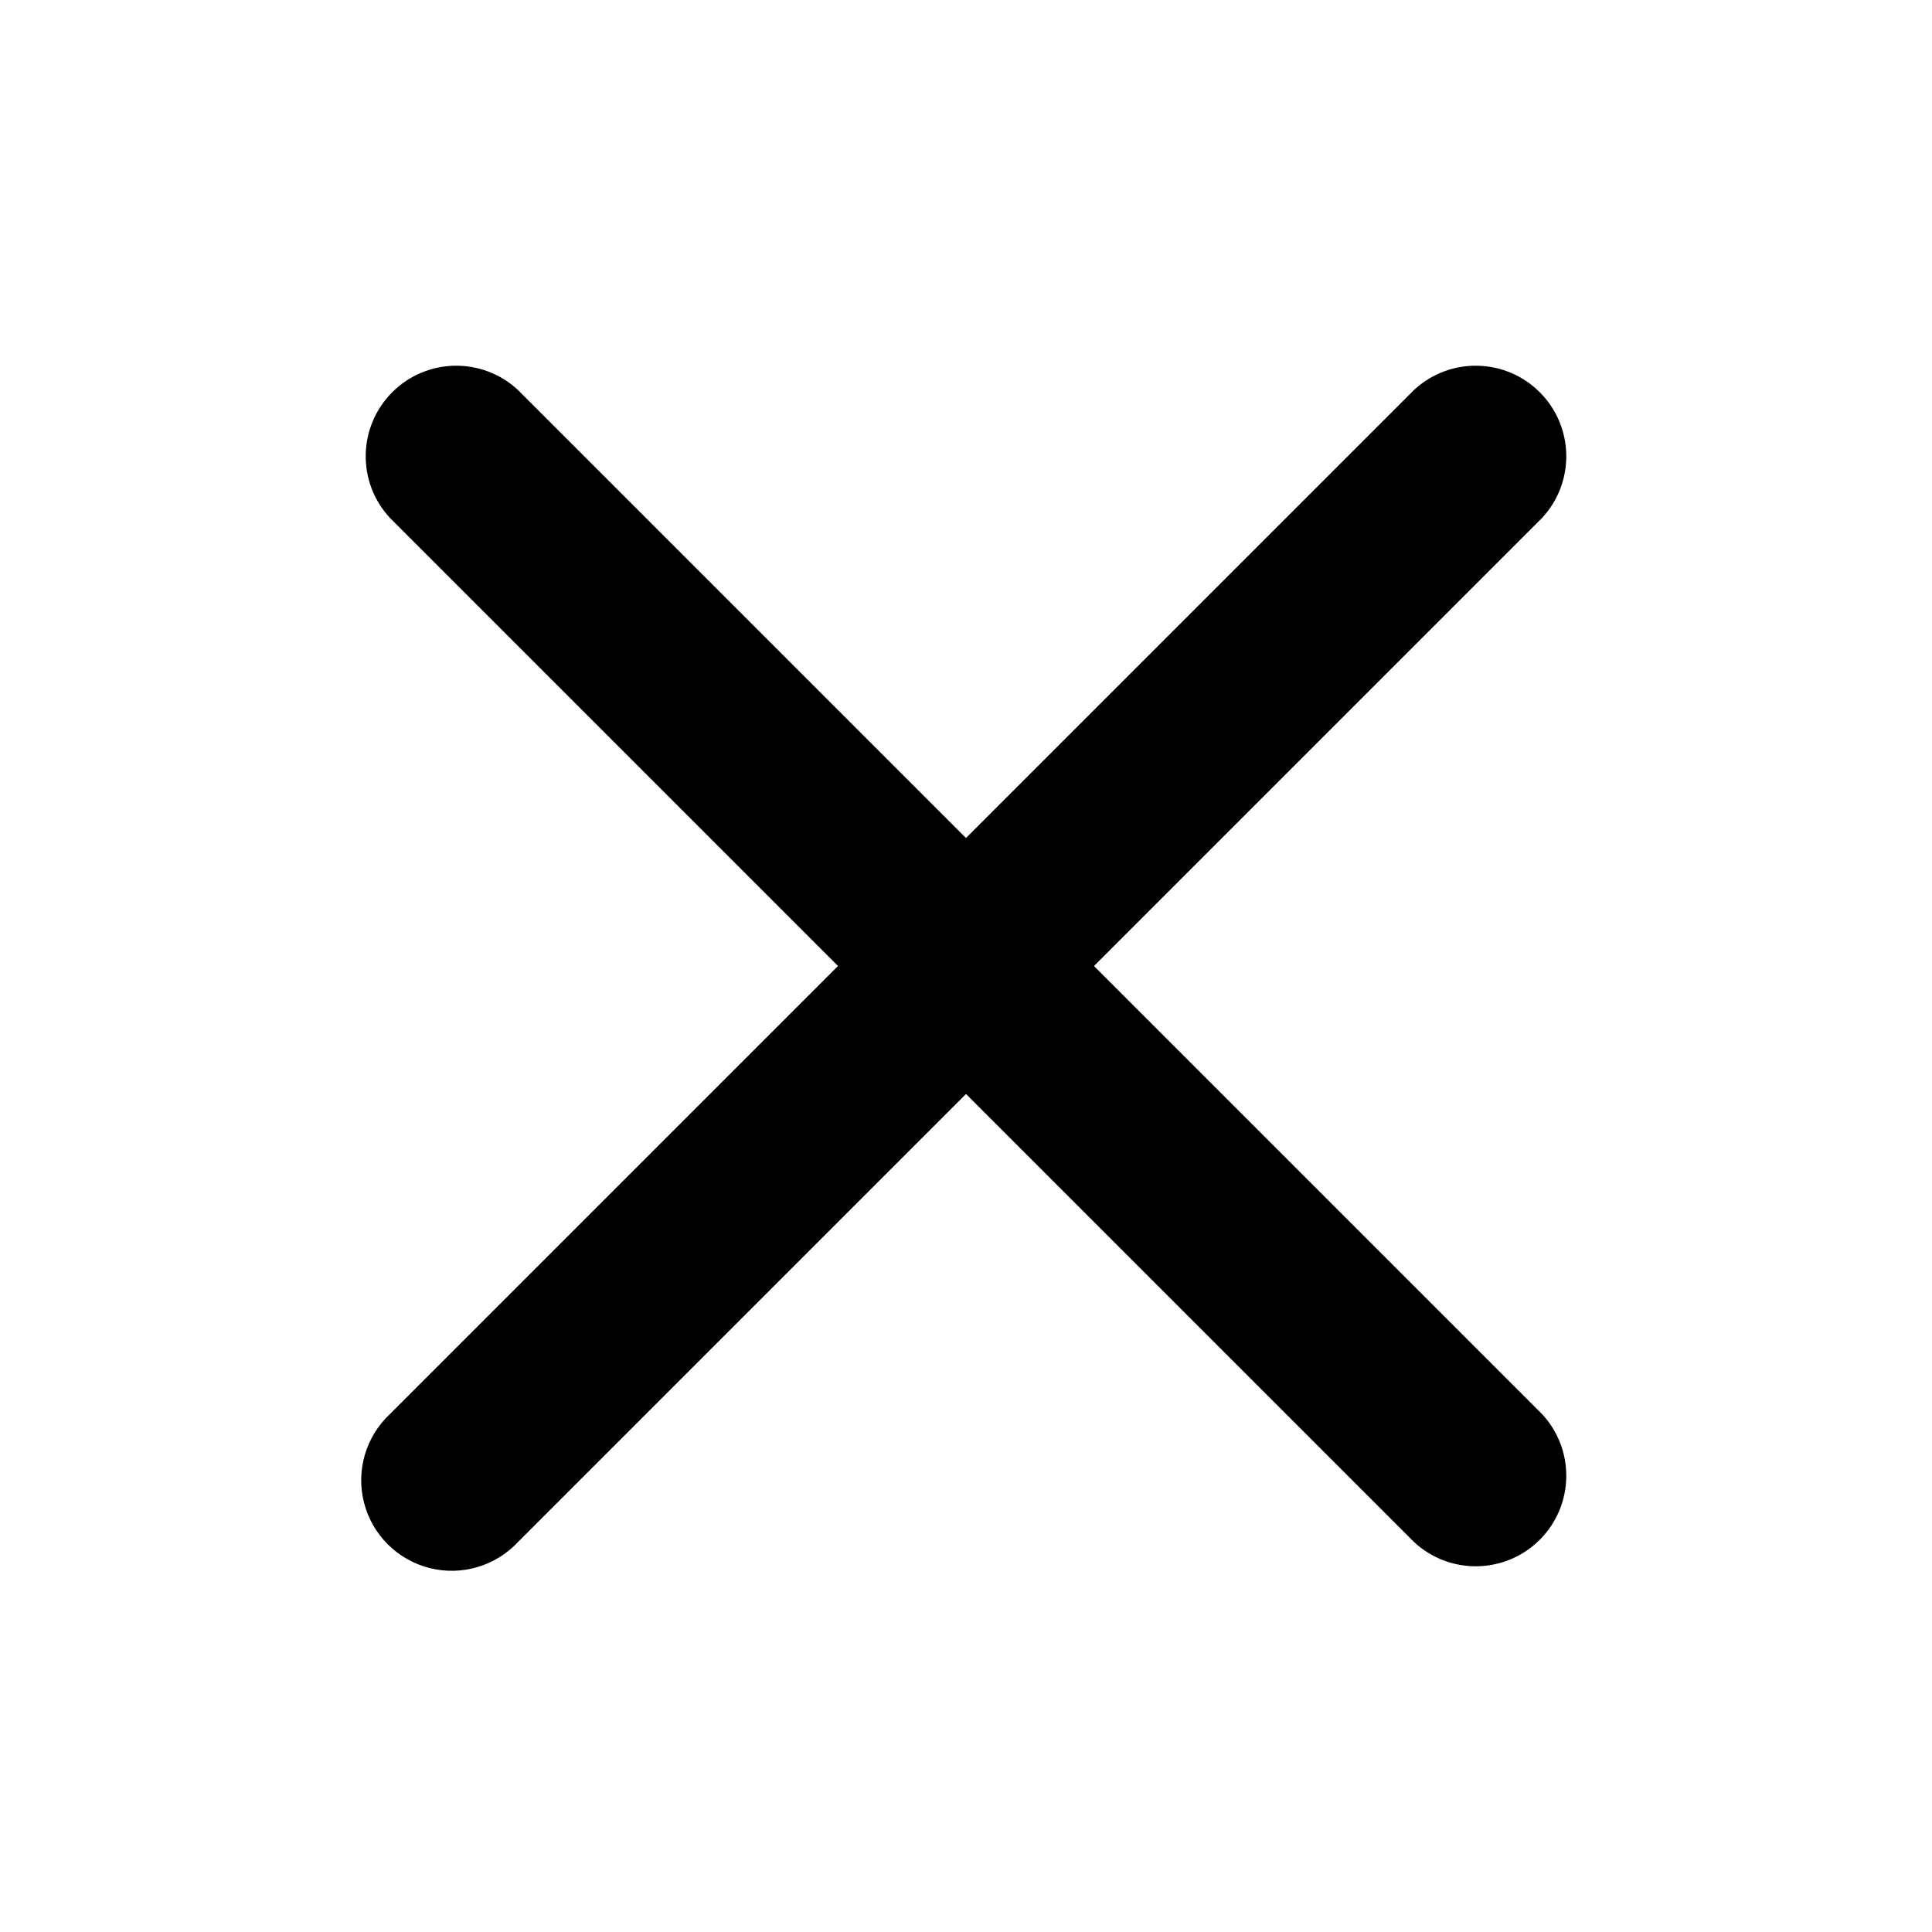
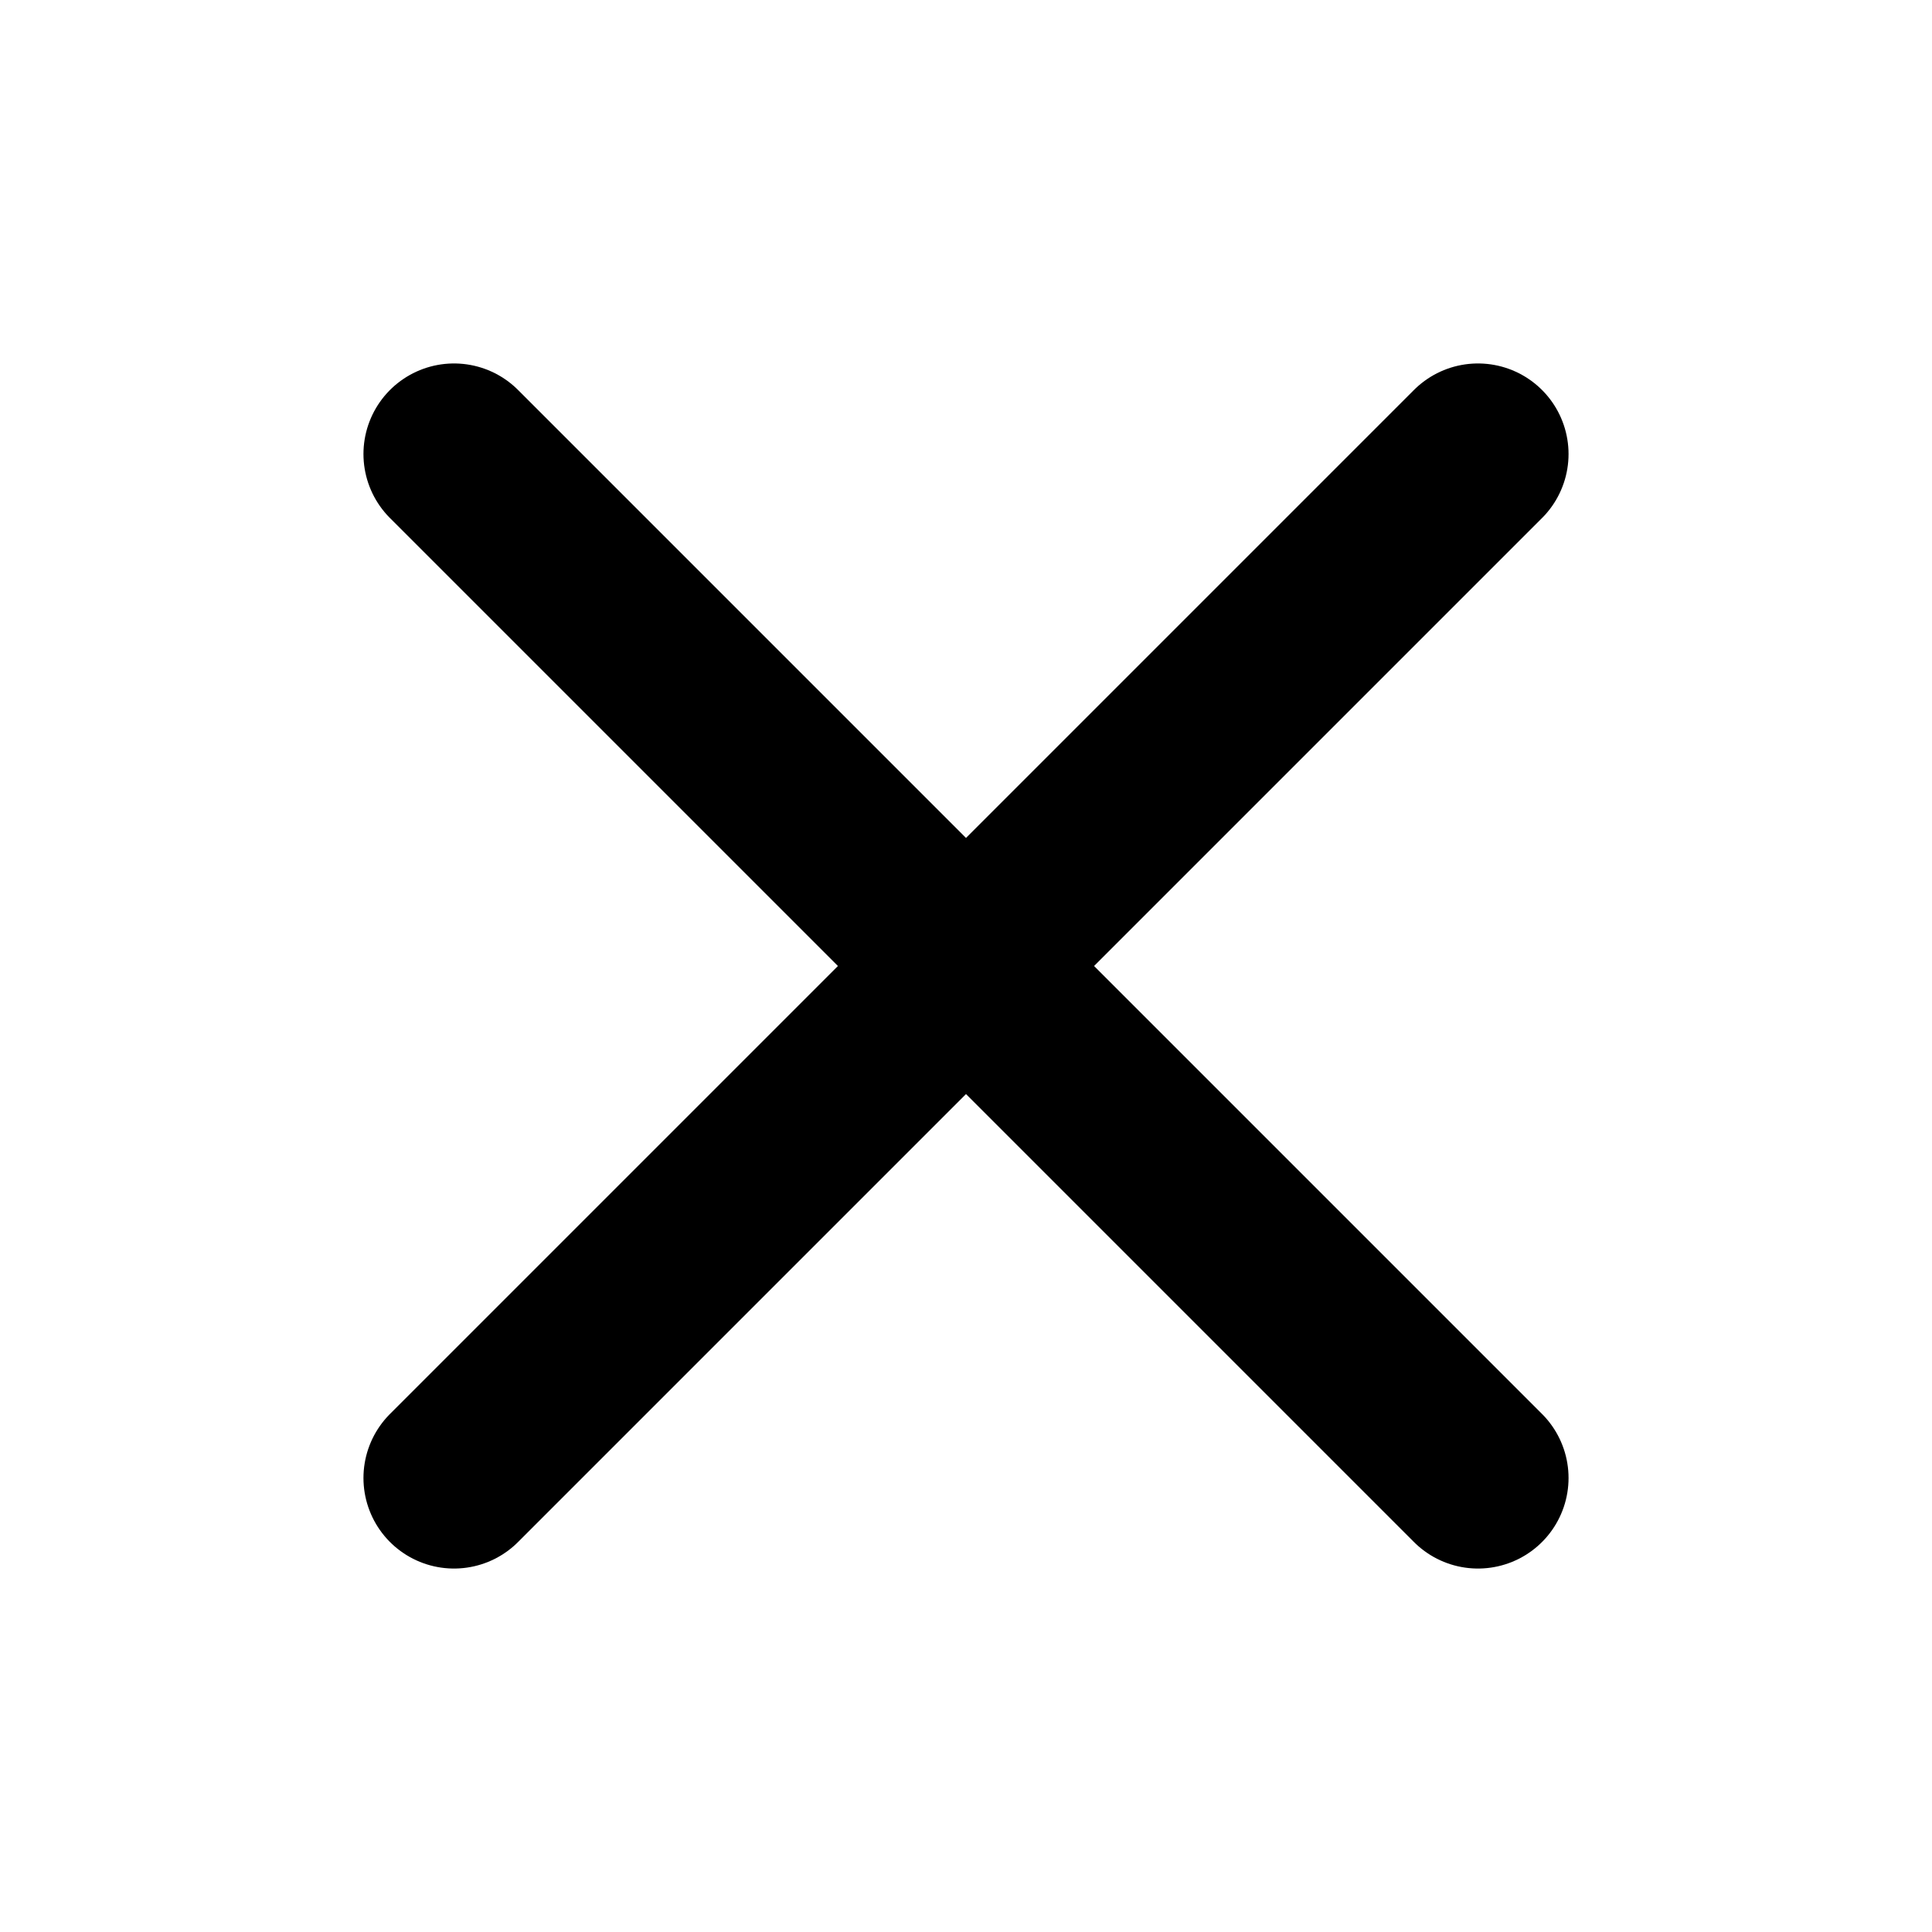
<svg xmlns="http://www.w3.org/2000/svg" data-name="close" viewBox="0 0 16 16">
  <defs>
-     <style>.cls-1{fill:currentColor;}</style>
+     <style>.cls-1{fill:none;stroke:currentColor;stroke-linecap:round;stroke-miterlimit:10;stroke-width:1.5px;}</style>
  </defs>
-   <path class="cls-1" d="M9.06,8l3.71-3.71a.75.75,0,0,0-1.06-1.06L8,6.94,4.29,3.23A.75.75,0,0,0,3.23,4.29L6.94,8,3.23,11.71a.75.75,0,1,0,1.06,1.06L8,9.06l3.71,3.71a.75.75,0,0,0,1.06-1.06Z" />
+   <path class="cls-1" d="M3.76 3.76 L12.24 12.24 M12.24 3.76 L3.76 12.24" />
</svg>
